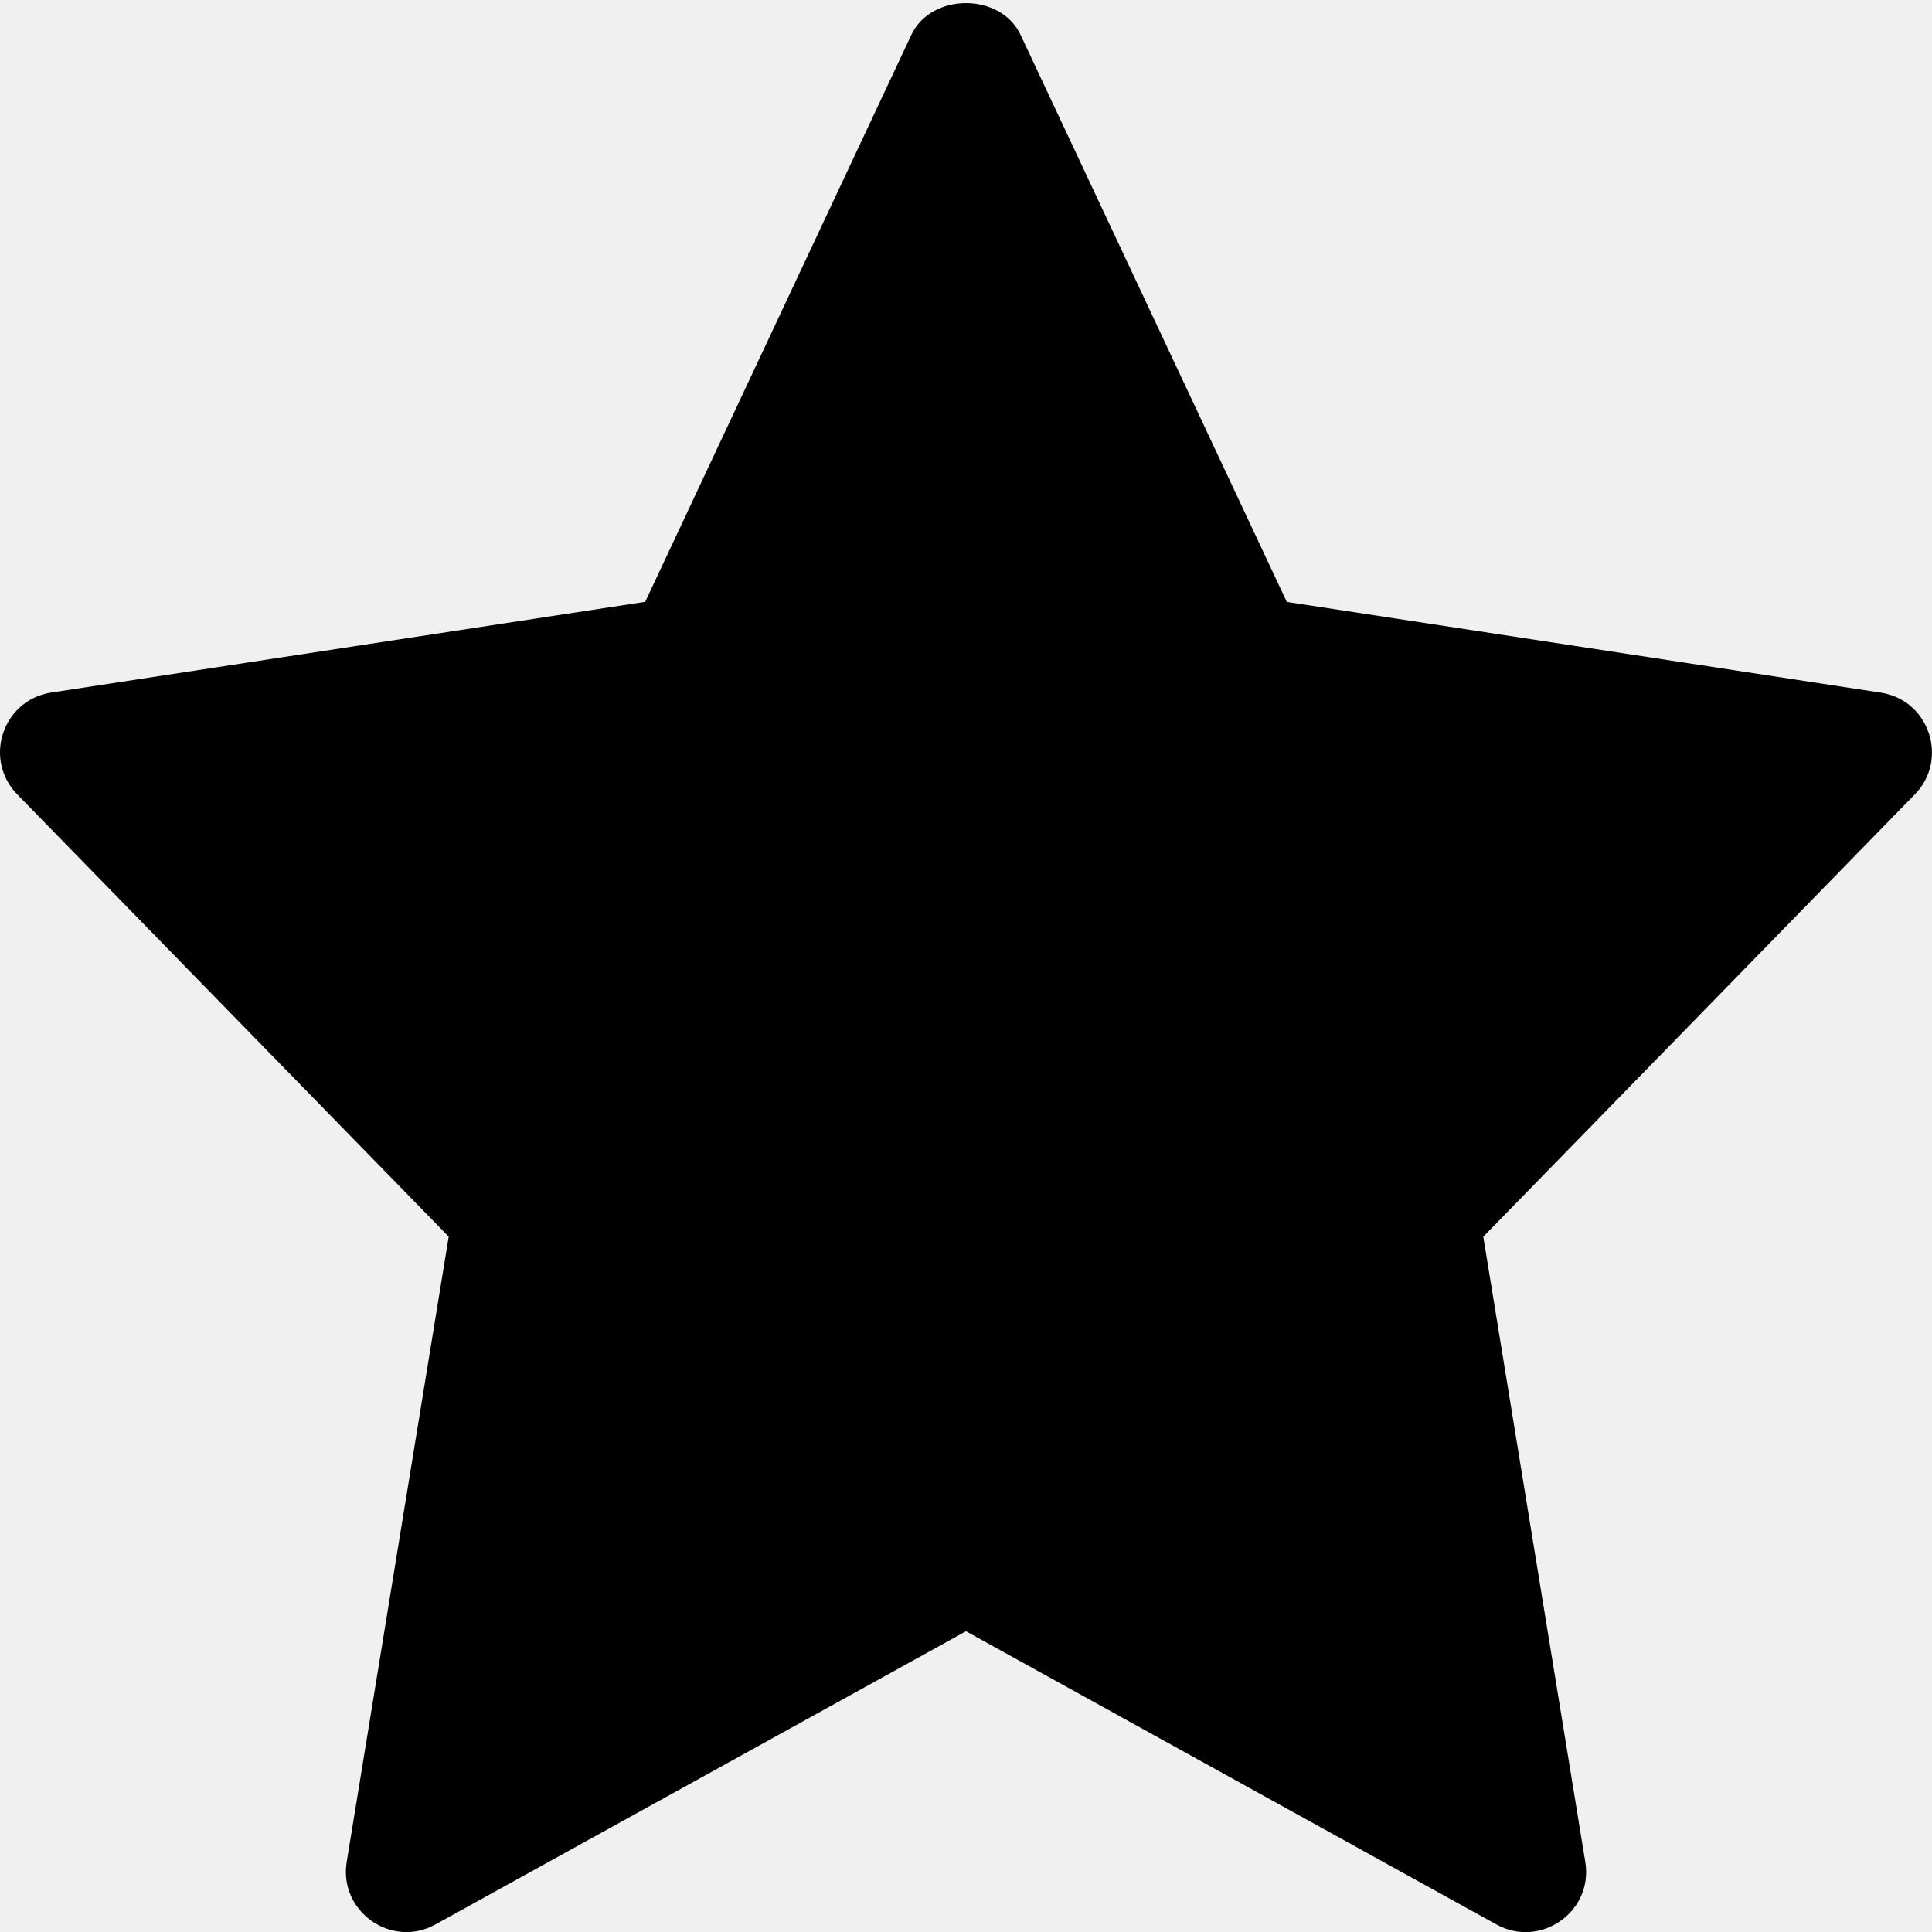
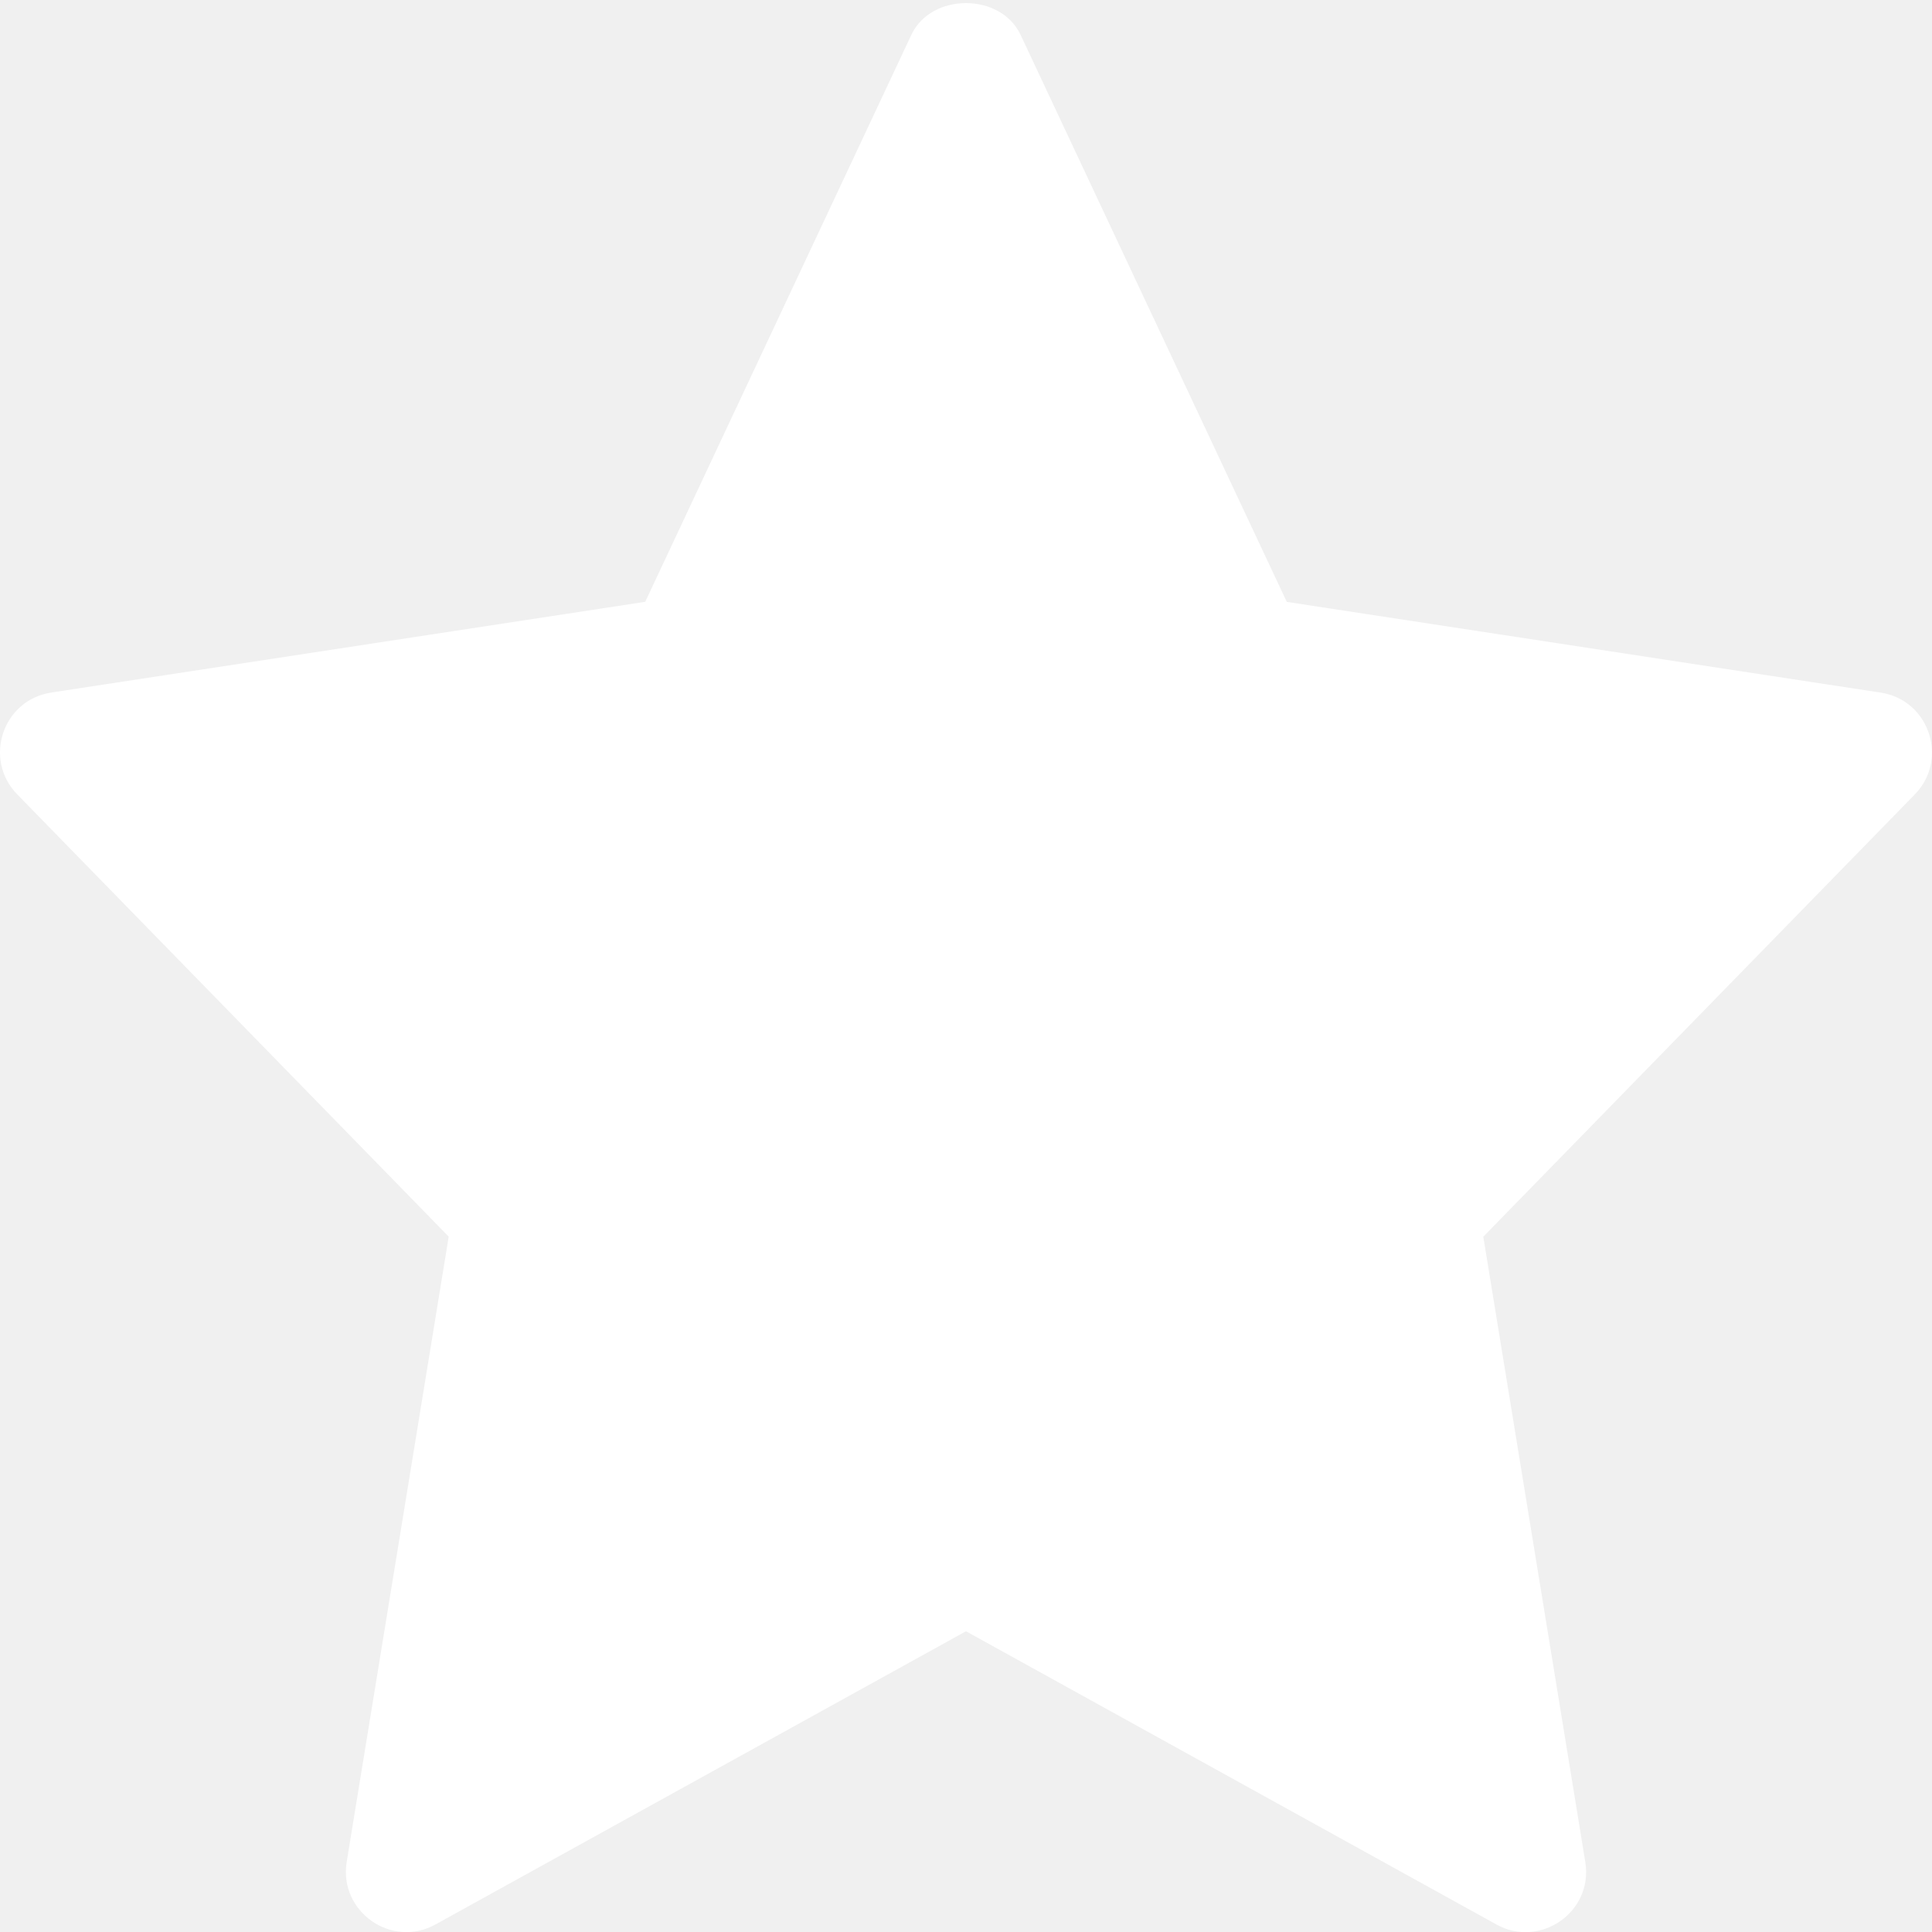
<svg xmlns="http://www.w3.org/2000/svg" id="Bold" enable-background="new 0 0 24 24" height="512" viewBox="0 0 24 24" width="512">
-   <path d="m5.574 15.362-1.267 7.767c-.101.617.558 1.08 1.103.777l6.59-3.642 6.59 3.643c.54.3 1.205-.154 1.103-.777l-1.267-7.767 5.36-5.494c.425-.435.181-1.173-.423-1.265l-7.378-1.127-3.307-7.044c-.247-.526-1.11-.526-1.357 0l-3.306 7.043-7.378 1.127c-.606.093-.848.83-.423 1.265z" />
+   <g fill="#fff">
+     <path d="m5.574 15.362-1.267 7.767c-.101.617.558 1.08 1.103.777l6.59-3.642 6.59 3.643c.54.3 1.205-.154 1.103-.777l-1.267-7.767 5.36-5.494c.425-.435.181-1.173-.423-1.265l-7.378-1.127-3.307-7.044c-.247-.526-1.11-.526-1.357 0l-3.306 7.043-7.378 1.127c-.606.093-.848.83-.423 1.265z" />
+   </g>
</svg>
